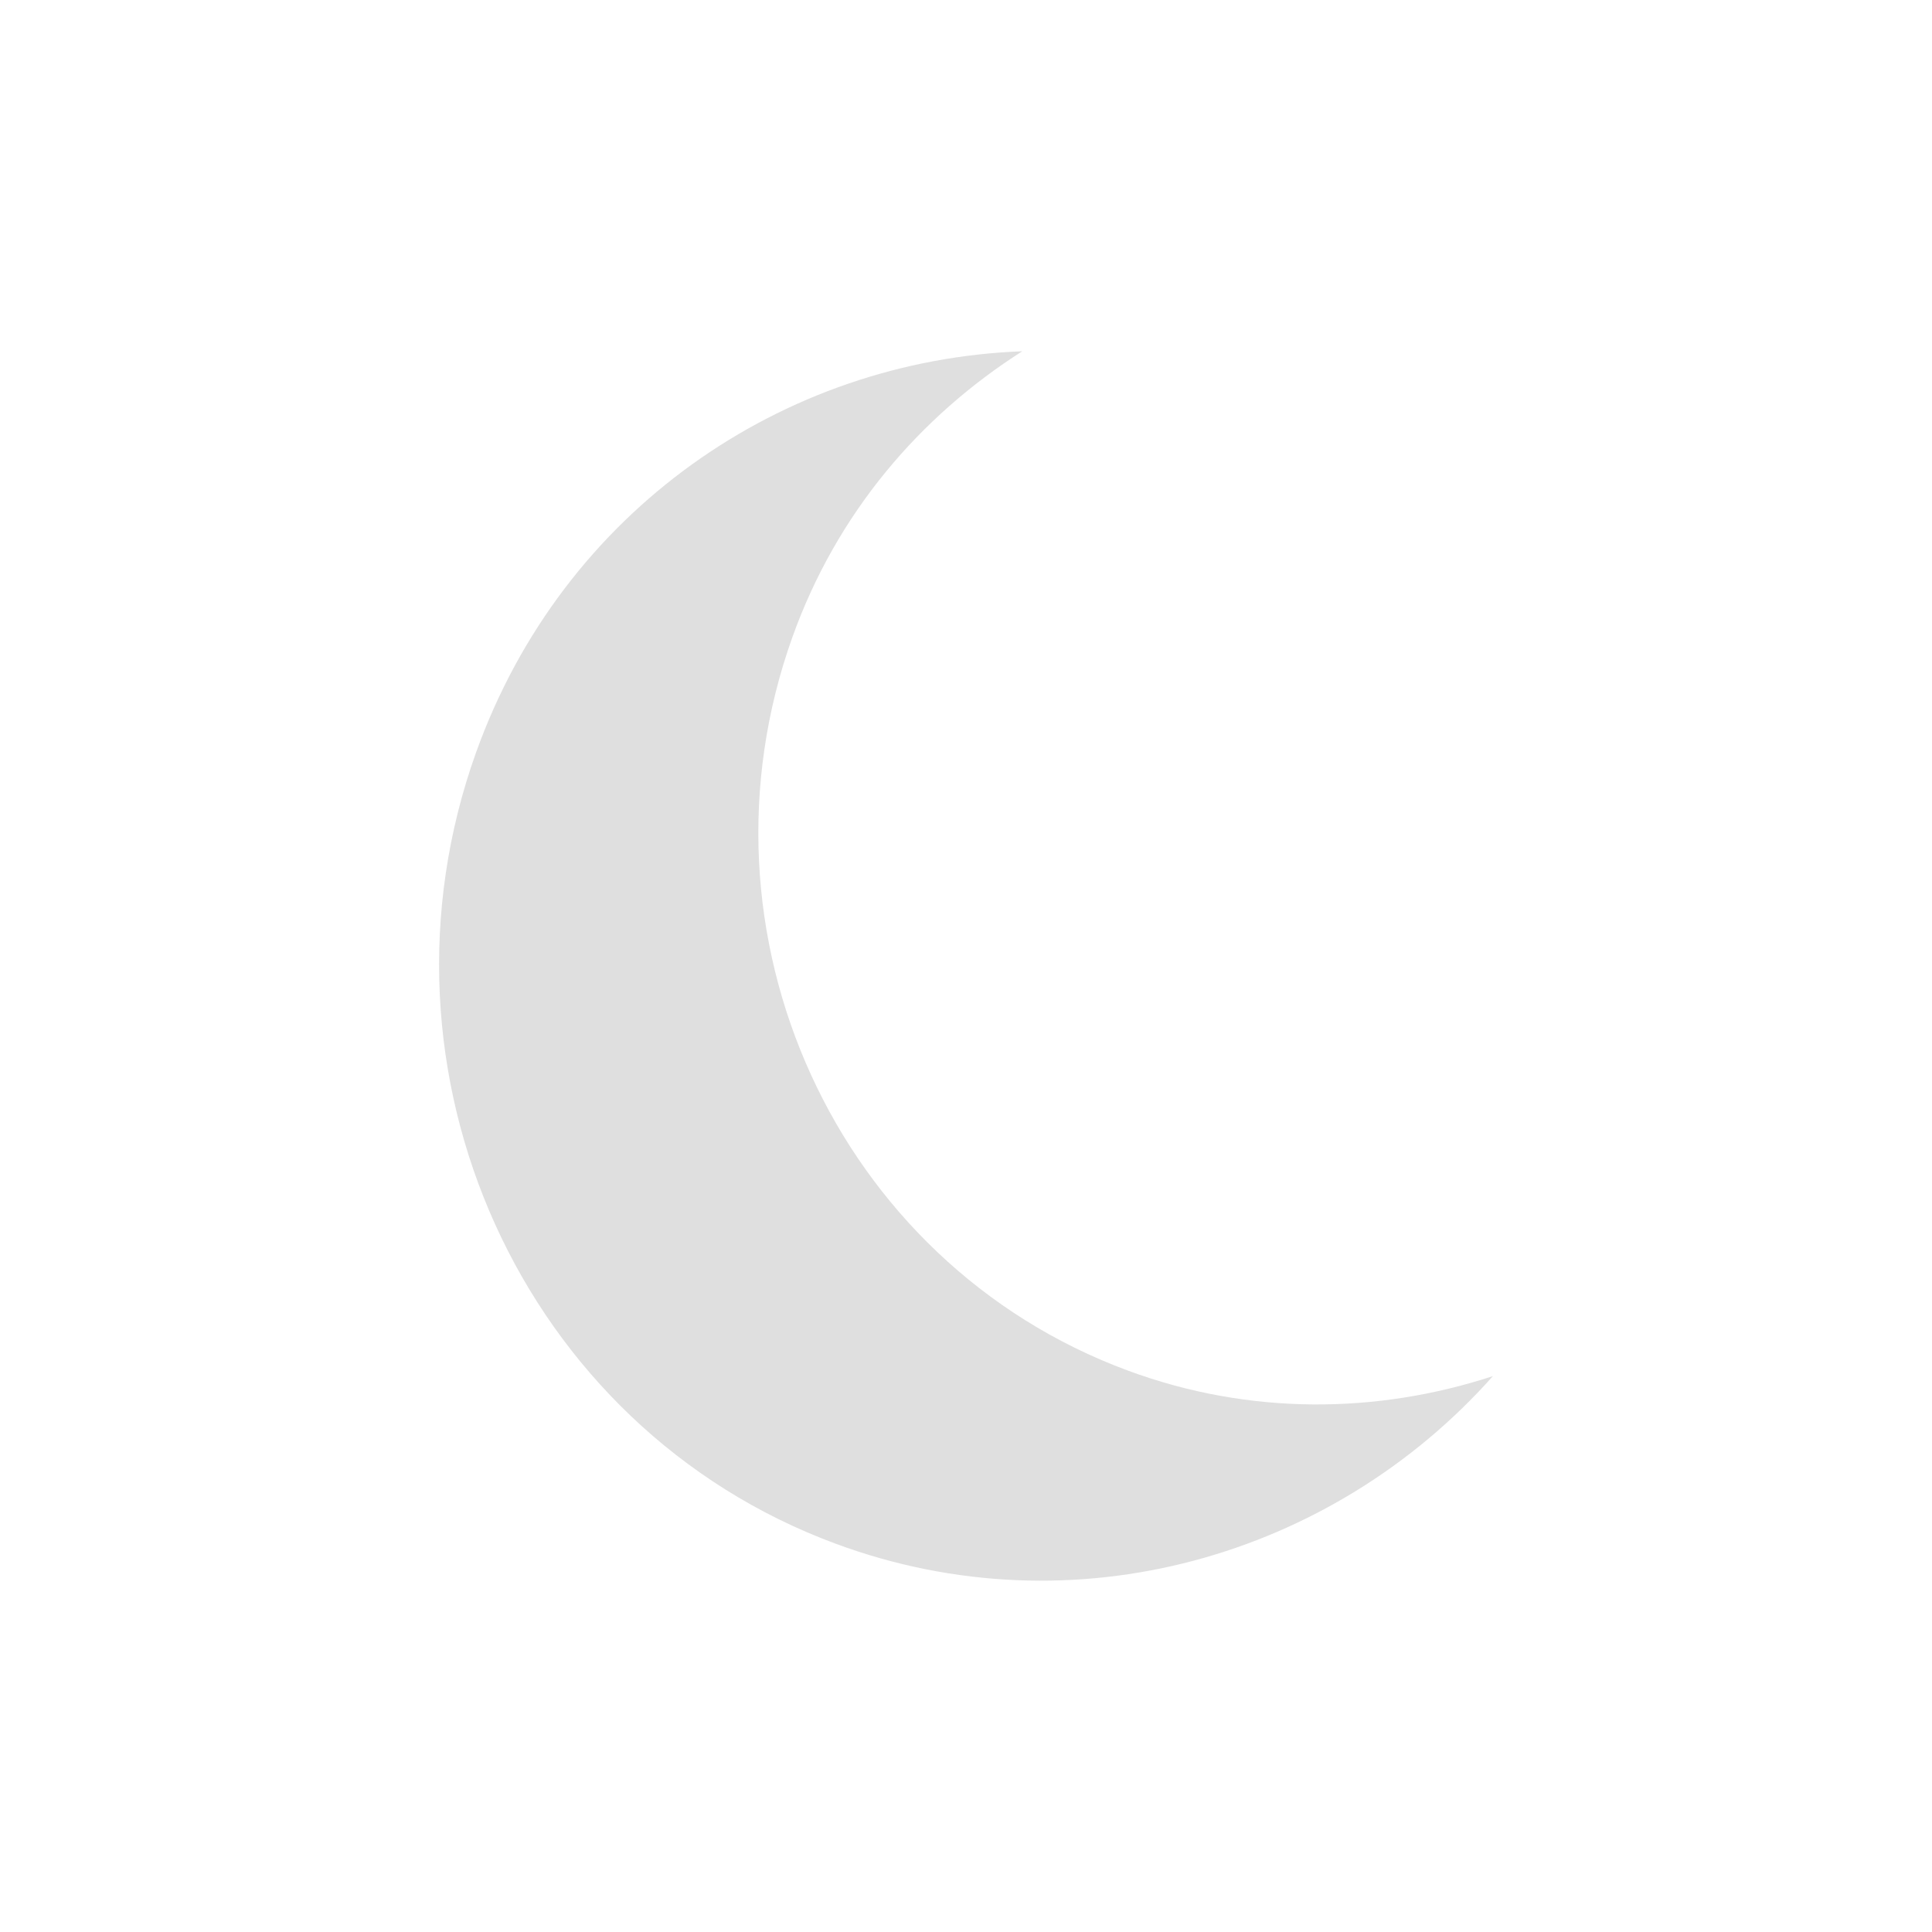
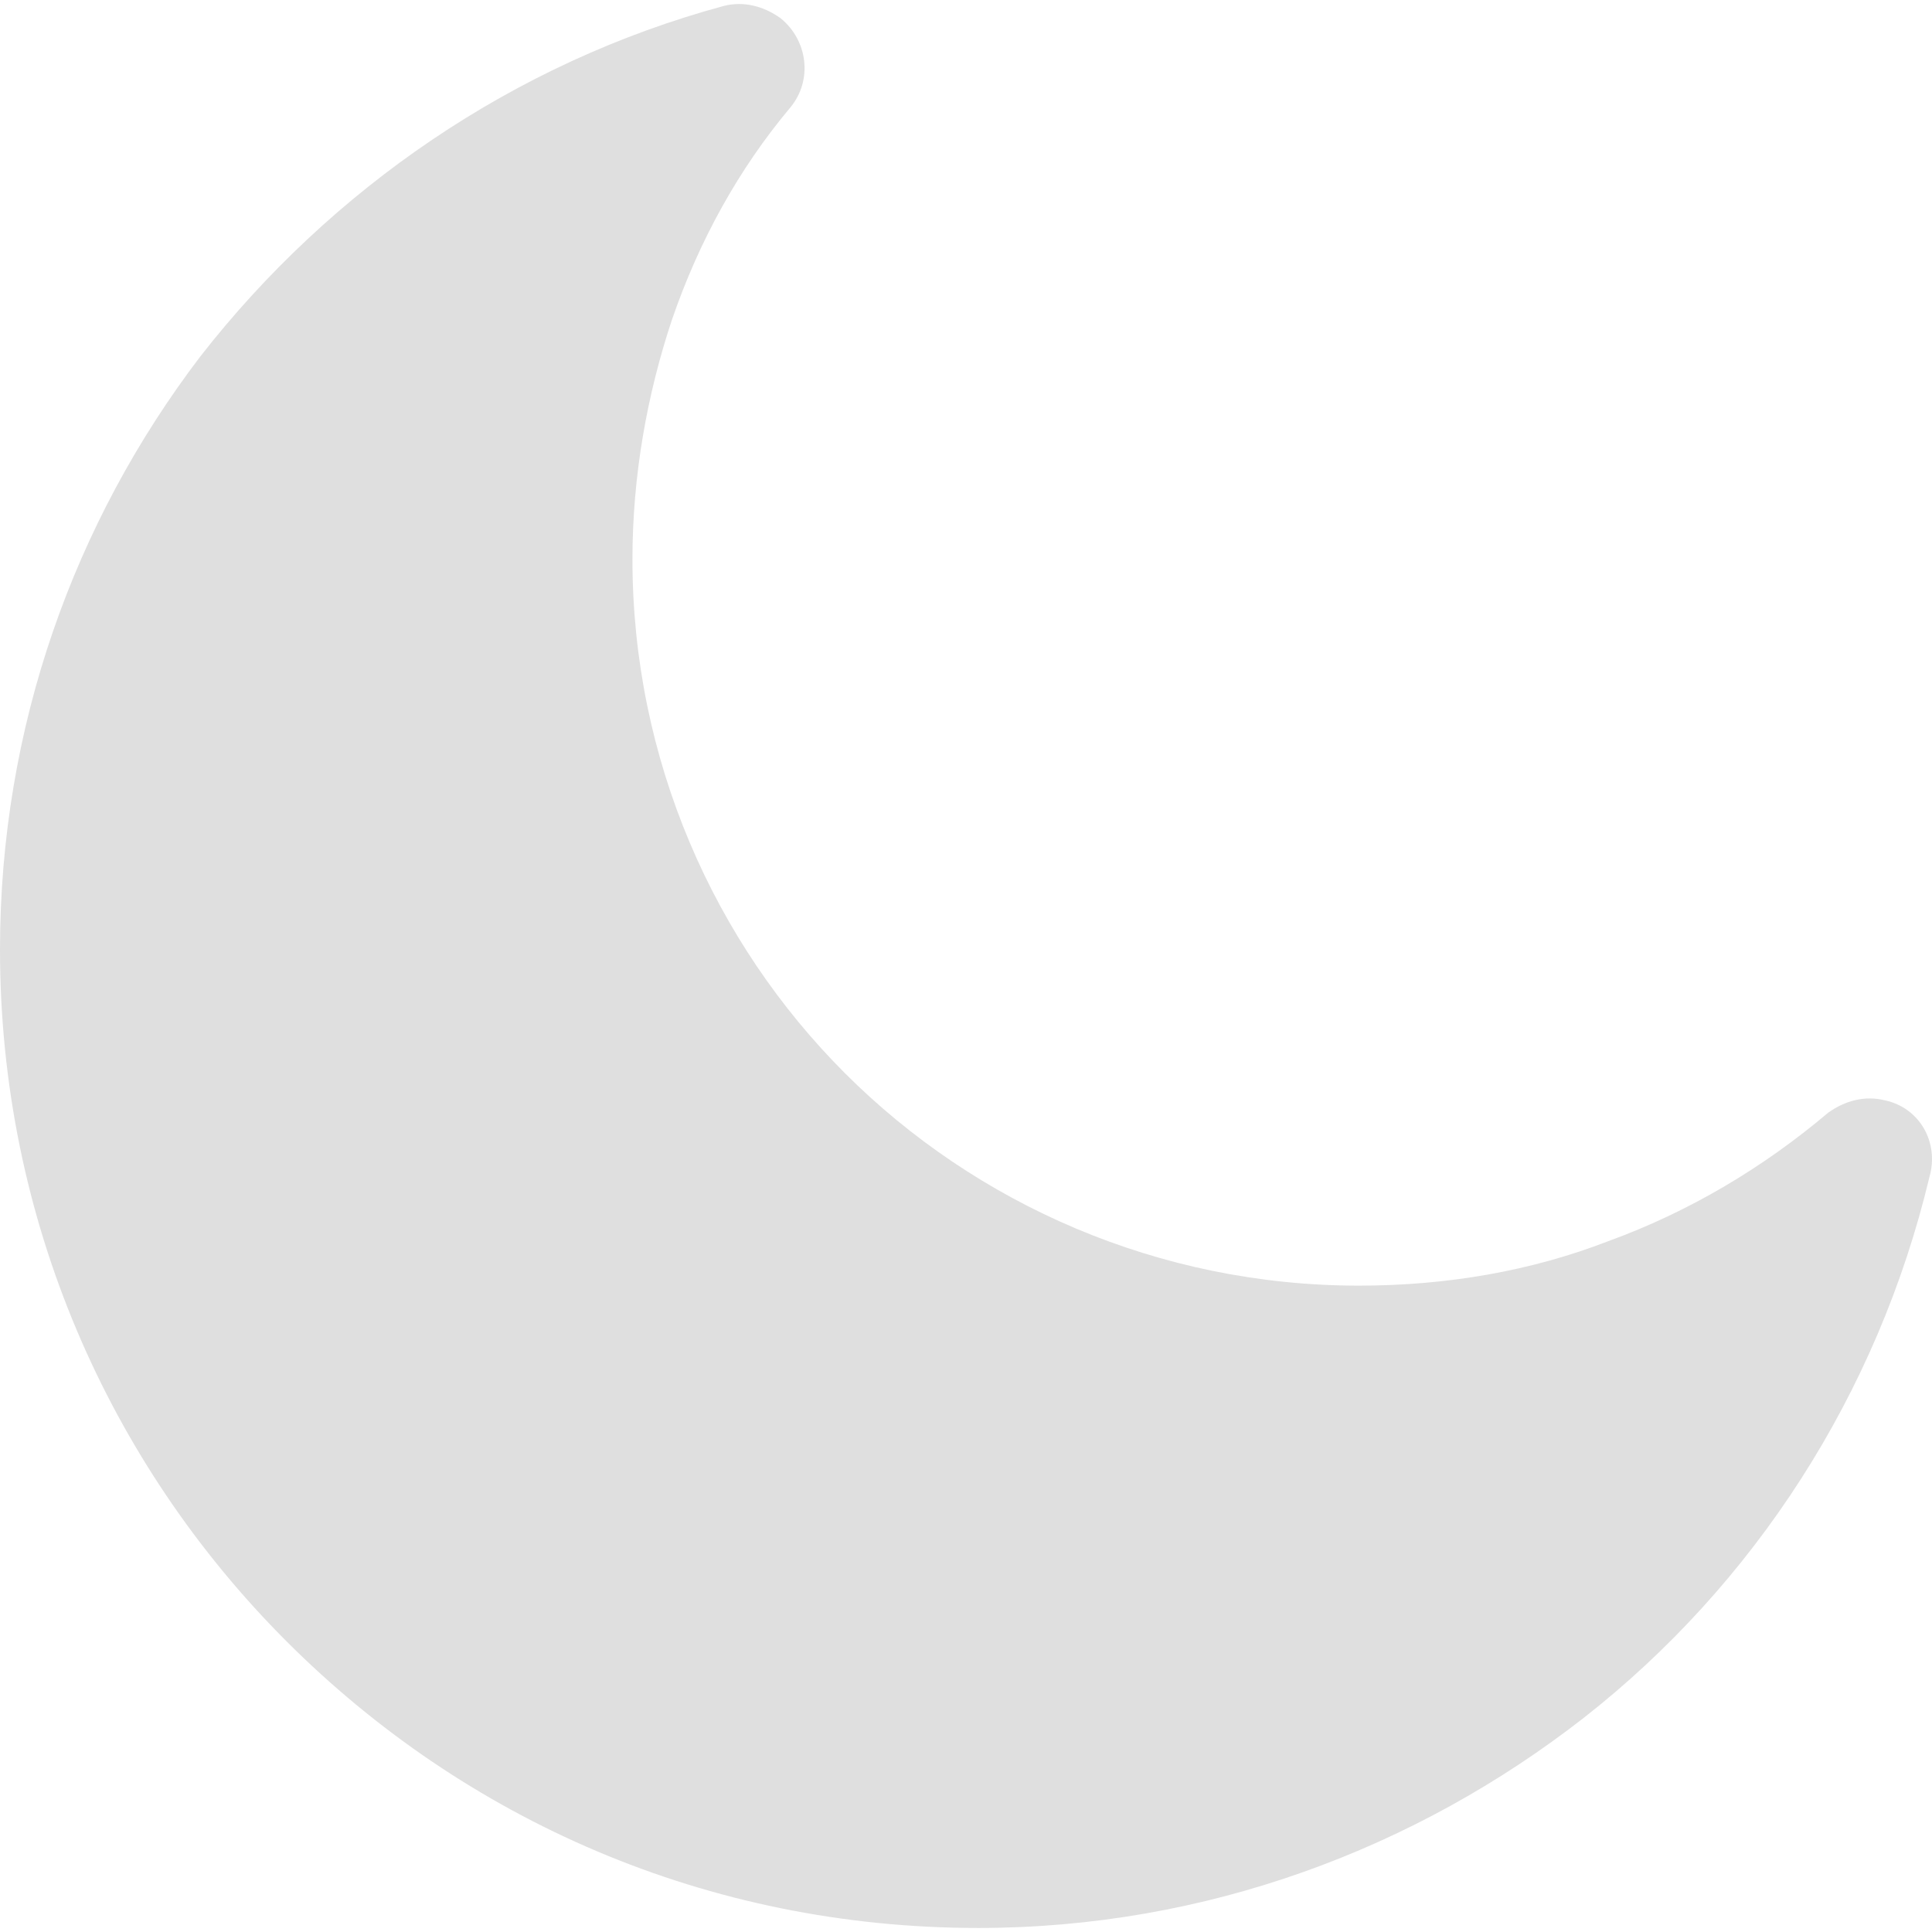
- <svg xmlns="http://www.w3.org/2000/svg" width="22" height="22" version="1.1">
-   <defs>
-     <style id="current-color-scheme" type="text/css">
-    .ColorScheme-Text { color:#dfdfdf; } .ColorScheme-Highlight { color:#4285f4; }
-   </style>
-   </defs>
-   <g transform="translate(-81.00001,-681.29)">
-     <path style="fill:currentColor" class="ColorScheme-Text" d="m 92.642,685.29 c -2.723,0.102 -5.231,1.807 -6.221,4.568 -1.303,3.637 0.516,7.687 4.096,9.011 2.718,1.005 5.657,0.145 7.483,-1.909 -1.308,0.429 -2.765,0.452 -4.157,-0.063 -3.324,-1.229 -5.028,-4.977 -3.819,-8.354 0.507,-1.414 1.453,-2.512 2.618,-3.254 z" />
+ <svg xmlns="http://www.w3.org/2000/svg" xml:space="preserve" style="enable-background:new 0 0 312.812 312.812;" viewBox="0 0 312.812 312.812" y="0px" x="0px" id="Capa_1" version="1.1">
+   <defs id="defs41" />
+   <g style="fill:#dfdfdf;fill-opacity:1" id="g6">
+     <g style="fill:#dfdfdf;fill-opacity:1" id="g4">
+       <path style="fill:#dfdfdf;fill-opacity:1" id="path2" d="M305.2,178.159c-3.2-0.8-6.4,0-9.2,2c-10.4,8.8-22.4,16-35.6,20.8c-12.4,4.8-26,7.2-40.4,7.2c-32.4,0-62-13.2-83.2-34.4    c-21.2-21.2-34.4-50.8-34.4-83.2c0-13.6,2.4-26.8,6.4-38.8c4.4-12.8,10.8-24.4,19.2-34.4c3.6-4.4,2.8-10.8-1.6-14.4    c-2.8-2-6-2.8-9.2-2c-34,9.2-63.6,29.6-84.8,56.8c-20.4,26.8-32.4,60-32.4,96c0,43.6,17.6,83.2,46.4,112s68,46.4,112,46.4    c36.8,0,70.8-12.8,98-34c27.6-21.6,47.6-52.4,56-87.6C314,184.959,310.8,179.359,305.2,178.159z" />
+     </g>
  </g>
+   <g id="g8">
+ </g>
+   <g id="g10">
+ </g>
+   <g id="g12">
+ </g>
+   <g id="g14">
+ </g>
+   <g id="g16">
+ </g>
+   <g id="g18">
+ </g>
+   <g id="g20">
+ </g>
+   <g id="g22">
+ </g>
+   <g id="g24">
+ </g>
+   <g id="g26">
+ </g>
+   <g id="g28">
+ </g>
+   <g id="g30">
+ </g>
+   <g id="g32">
+ </g>
+   <g id="g34">
+ </g>
+   <g id="g36">
+ </g>
</svg>
